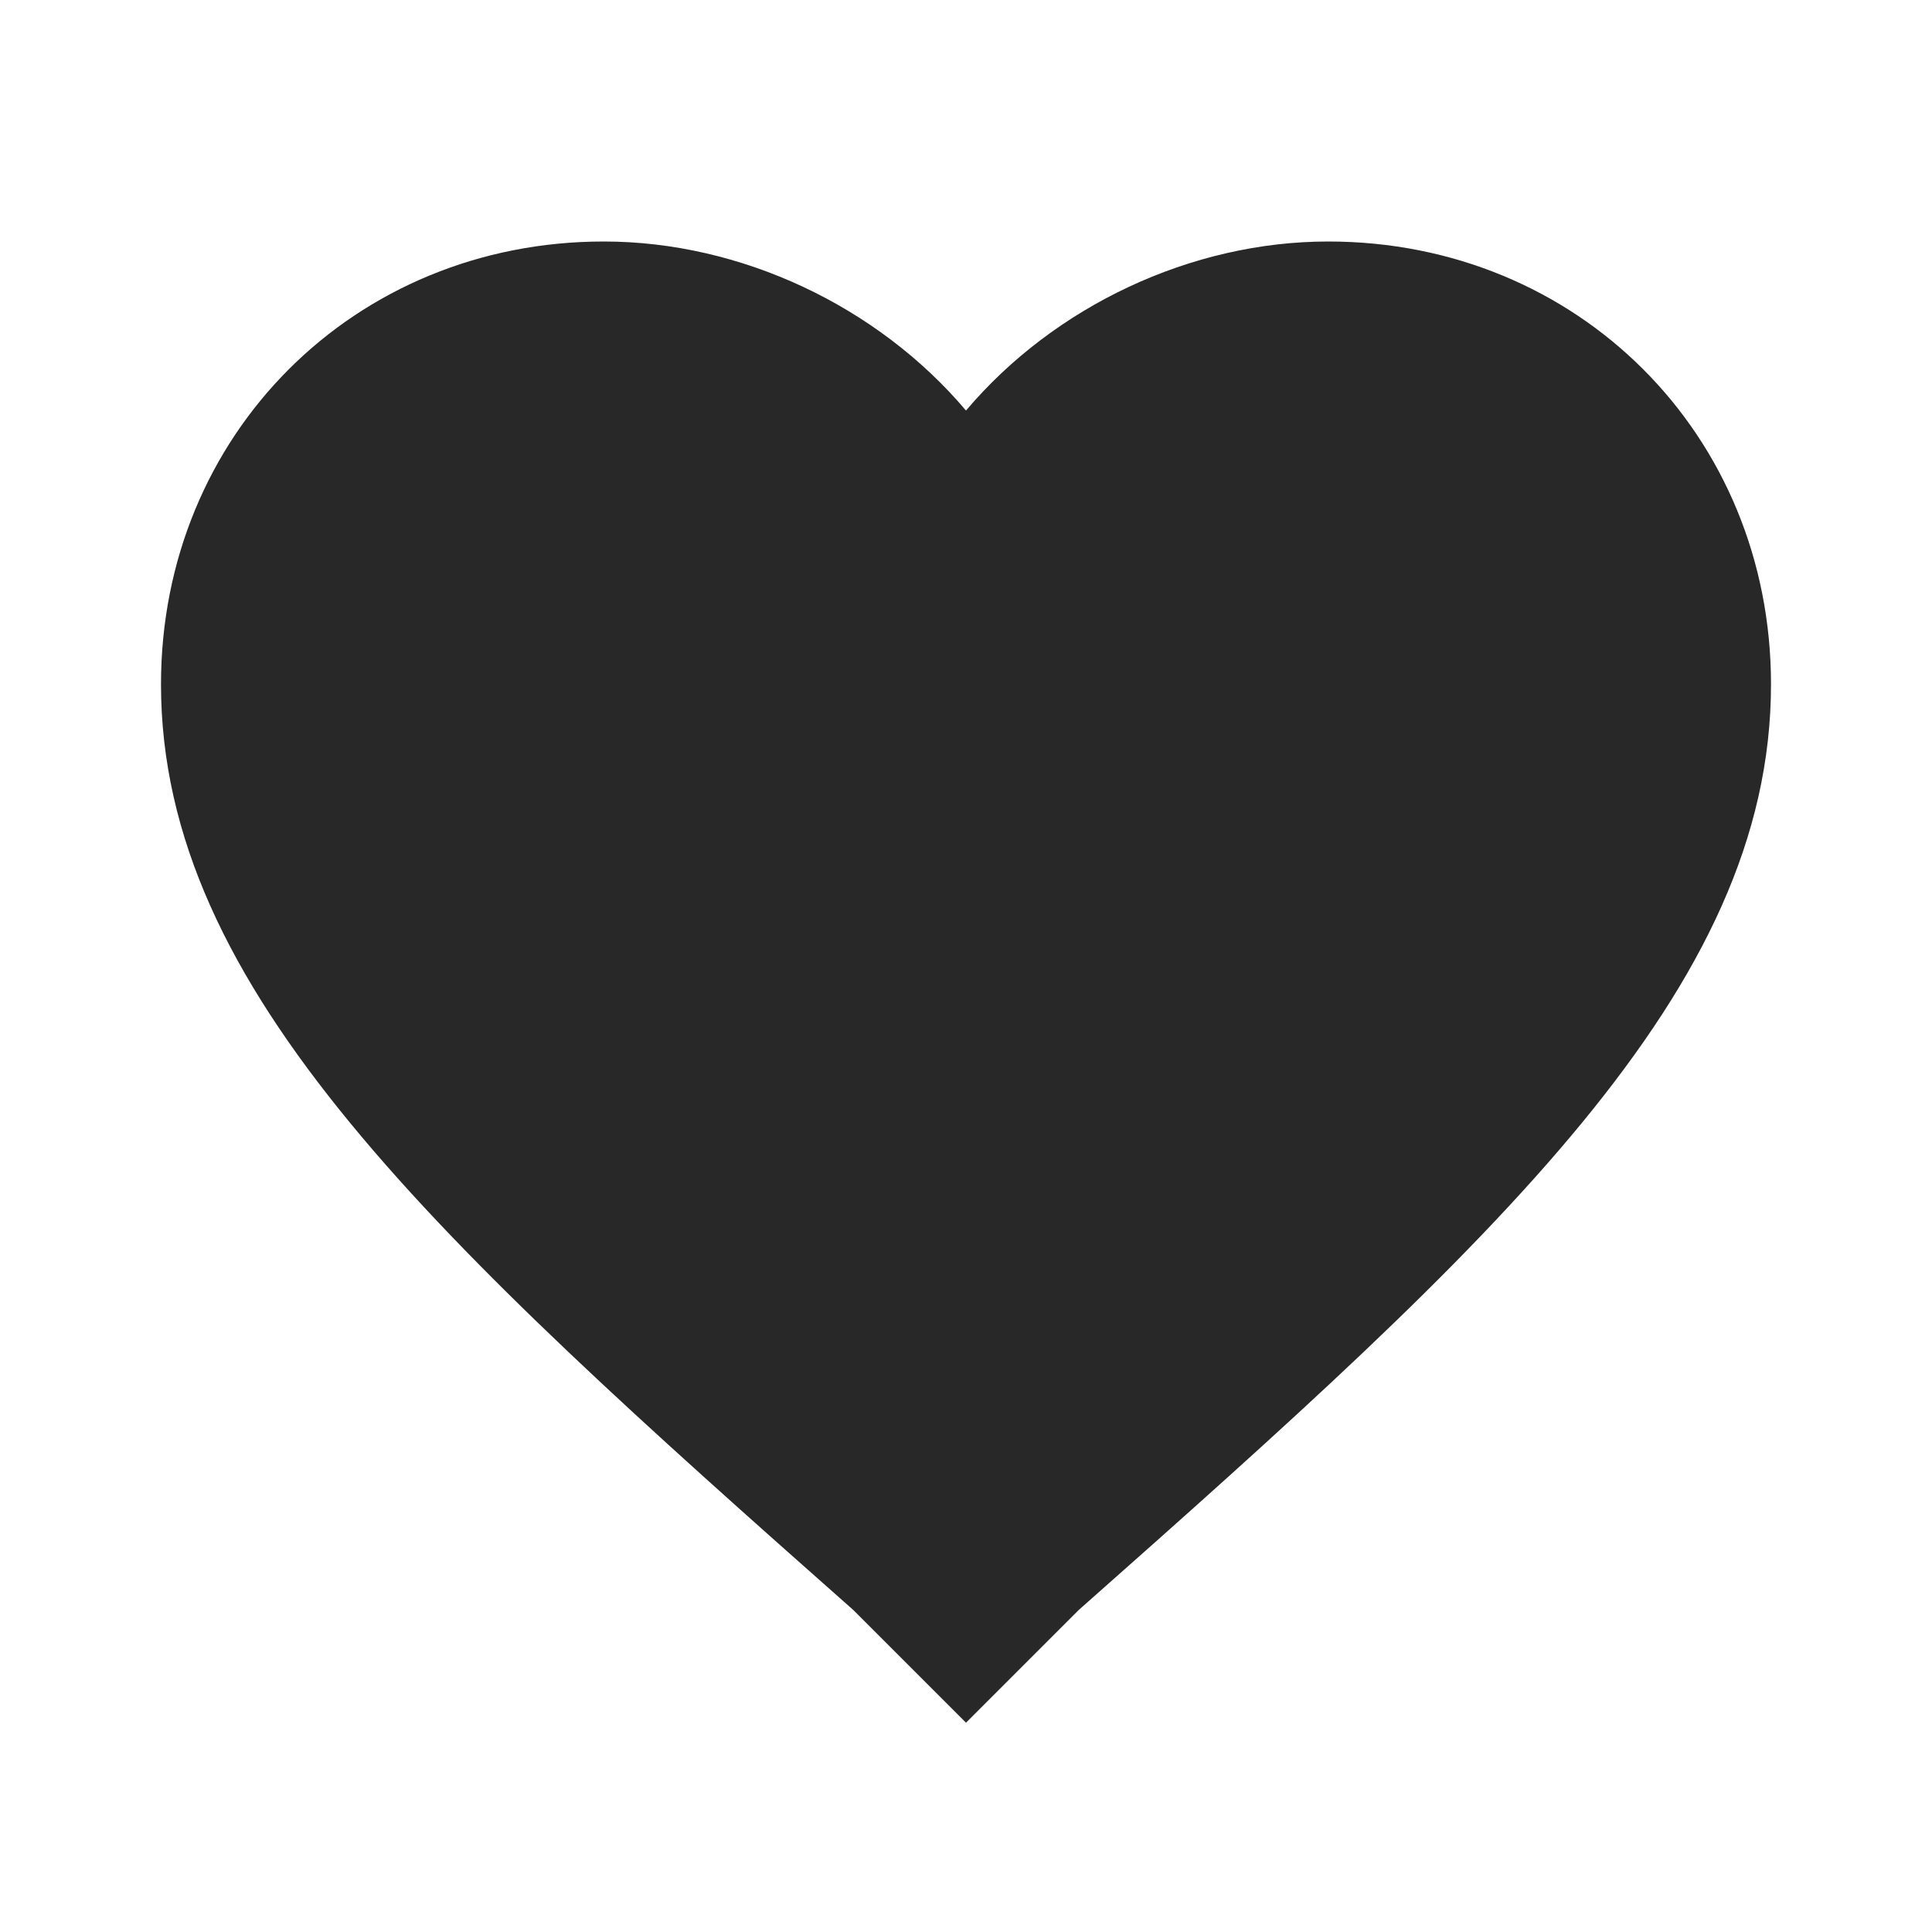
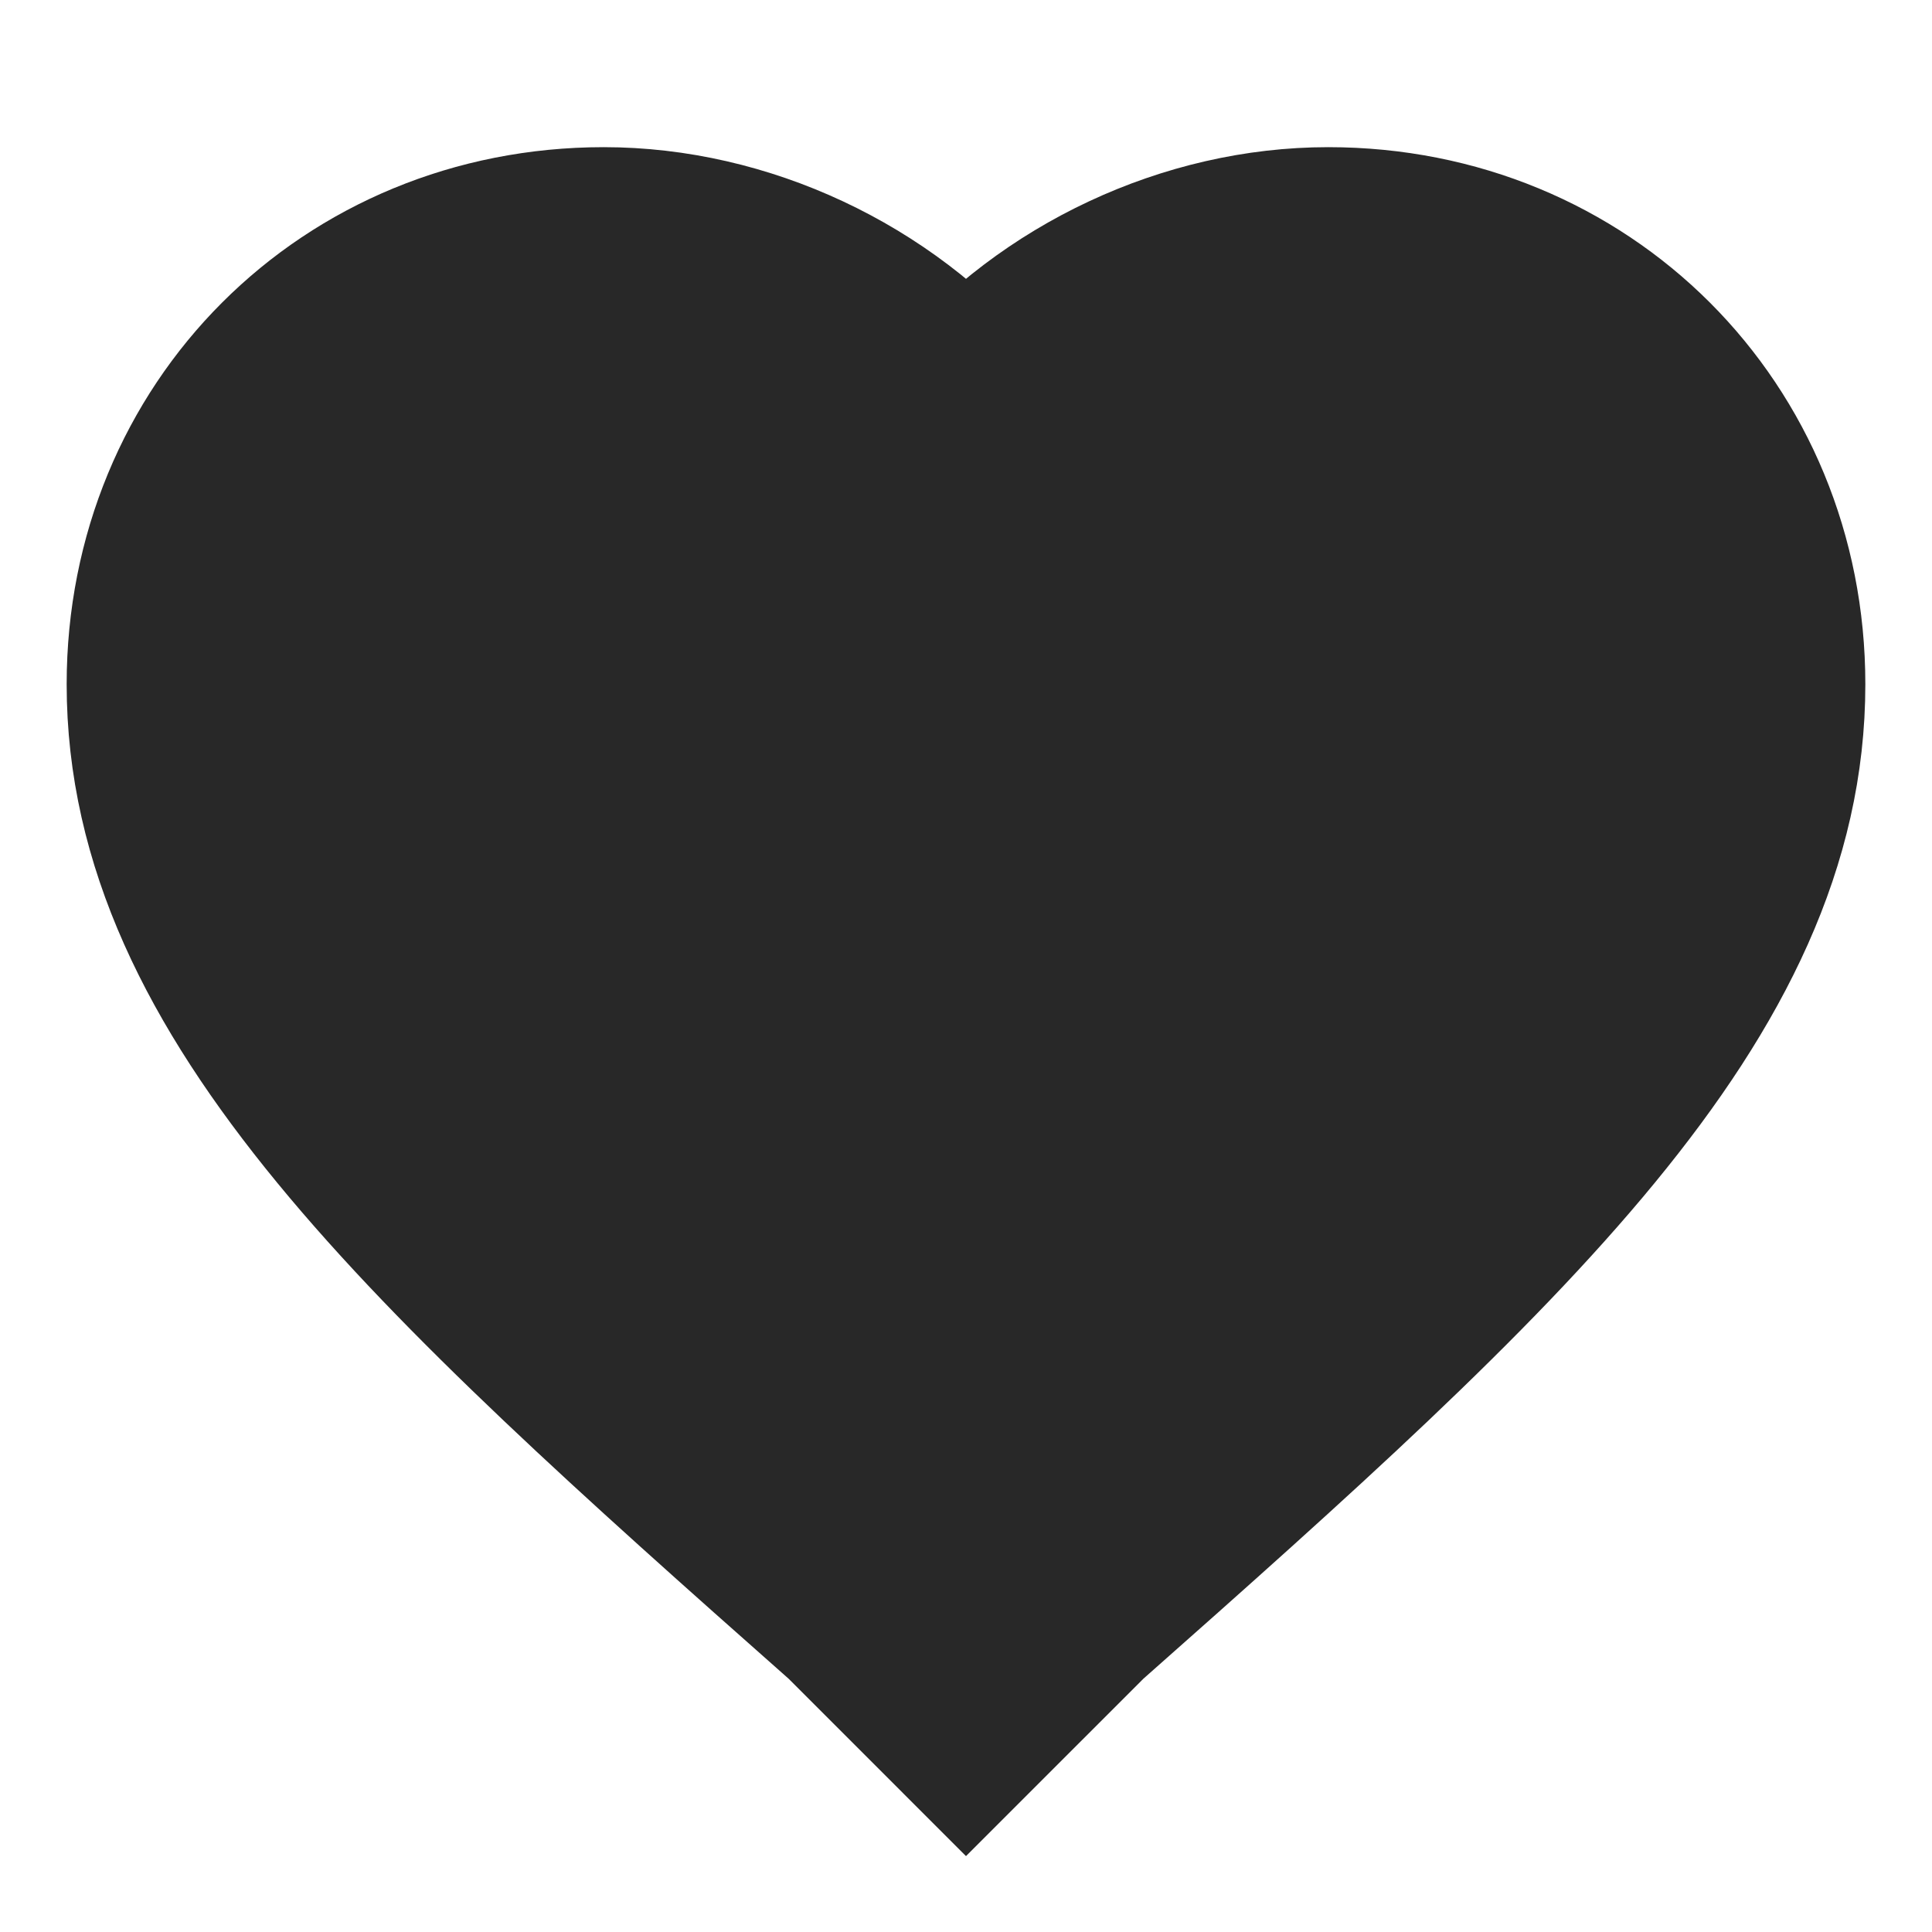
<svg xmlns="http://www.w3.org/2000/svg" t="1621753600747" class="icon" viewBox="0 0 1024 1024" version="1.1" p-id="6694" width="200" height="200">
  <defs>
    <style type="text/css" />
  </defs>
-   <path d="M512 913.067L452.267 853.333C230.4 657.067 85.333 524.8 85.333 362.667 85.333 230.4 187.733 128 320 128c72.533 0 145.067 34.133 192 89.6C558.933 162.133 631.467 128 704 128 836.267 128 938.667 230.4 938.667 362.667c0 162.133-145.067 294.4-366.933 490.667L512 913.067z" p-id="6695" fill="#282828" />
+   <path d="M512 913.067L452.267 853.333C230.4 657.067 85.333 524.8 85.333 362.667 85.333 230.4 187.733 128 320 128c72.533 0 145.067 34.133 192 89.6C558.933 162.133 631.467 128 704 128 836.267 128 938.667 230.4 938.667 362.667c0 162.133-145.067 294.4-366.933 490.667L512 913.067z" p-id="6695" stroke="#282828" stroke-width="100" fill="#282828" />
</svg>
